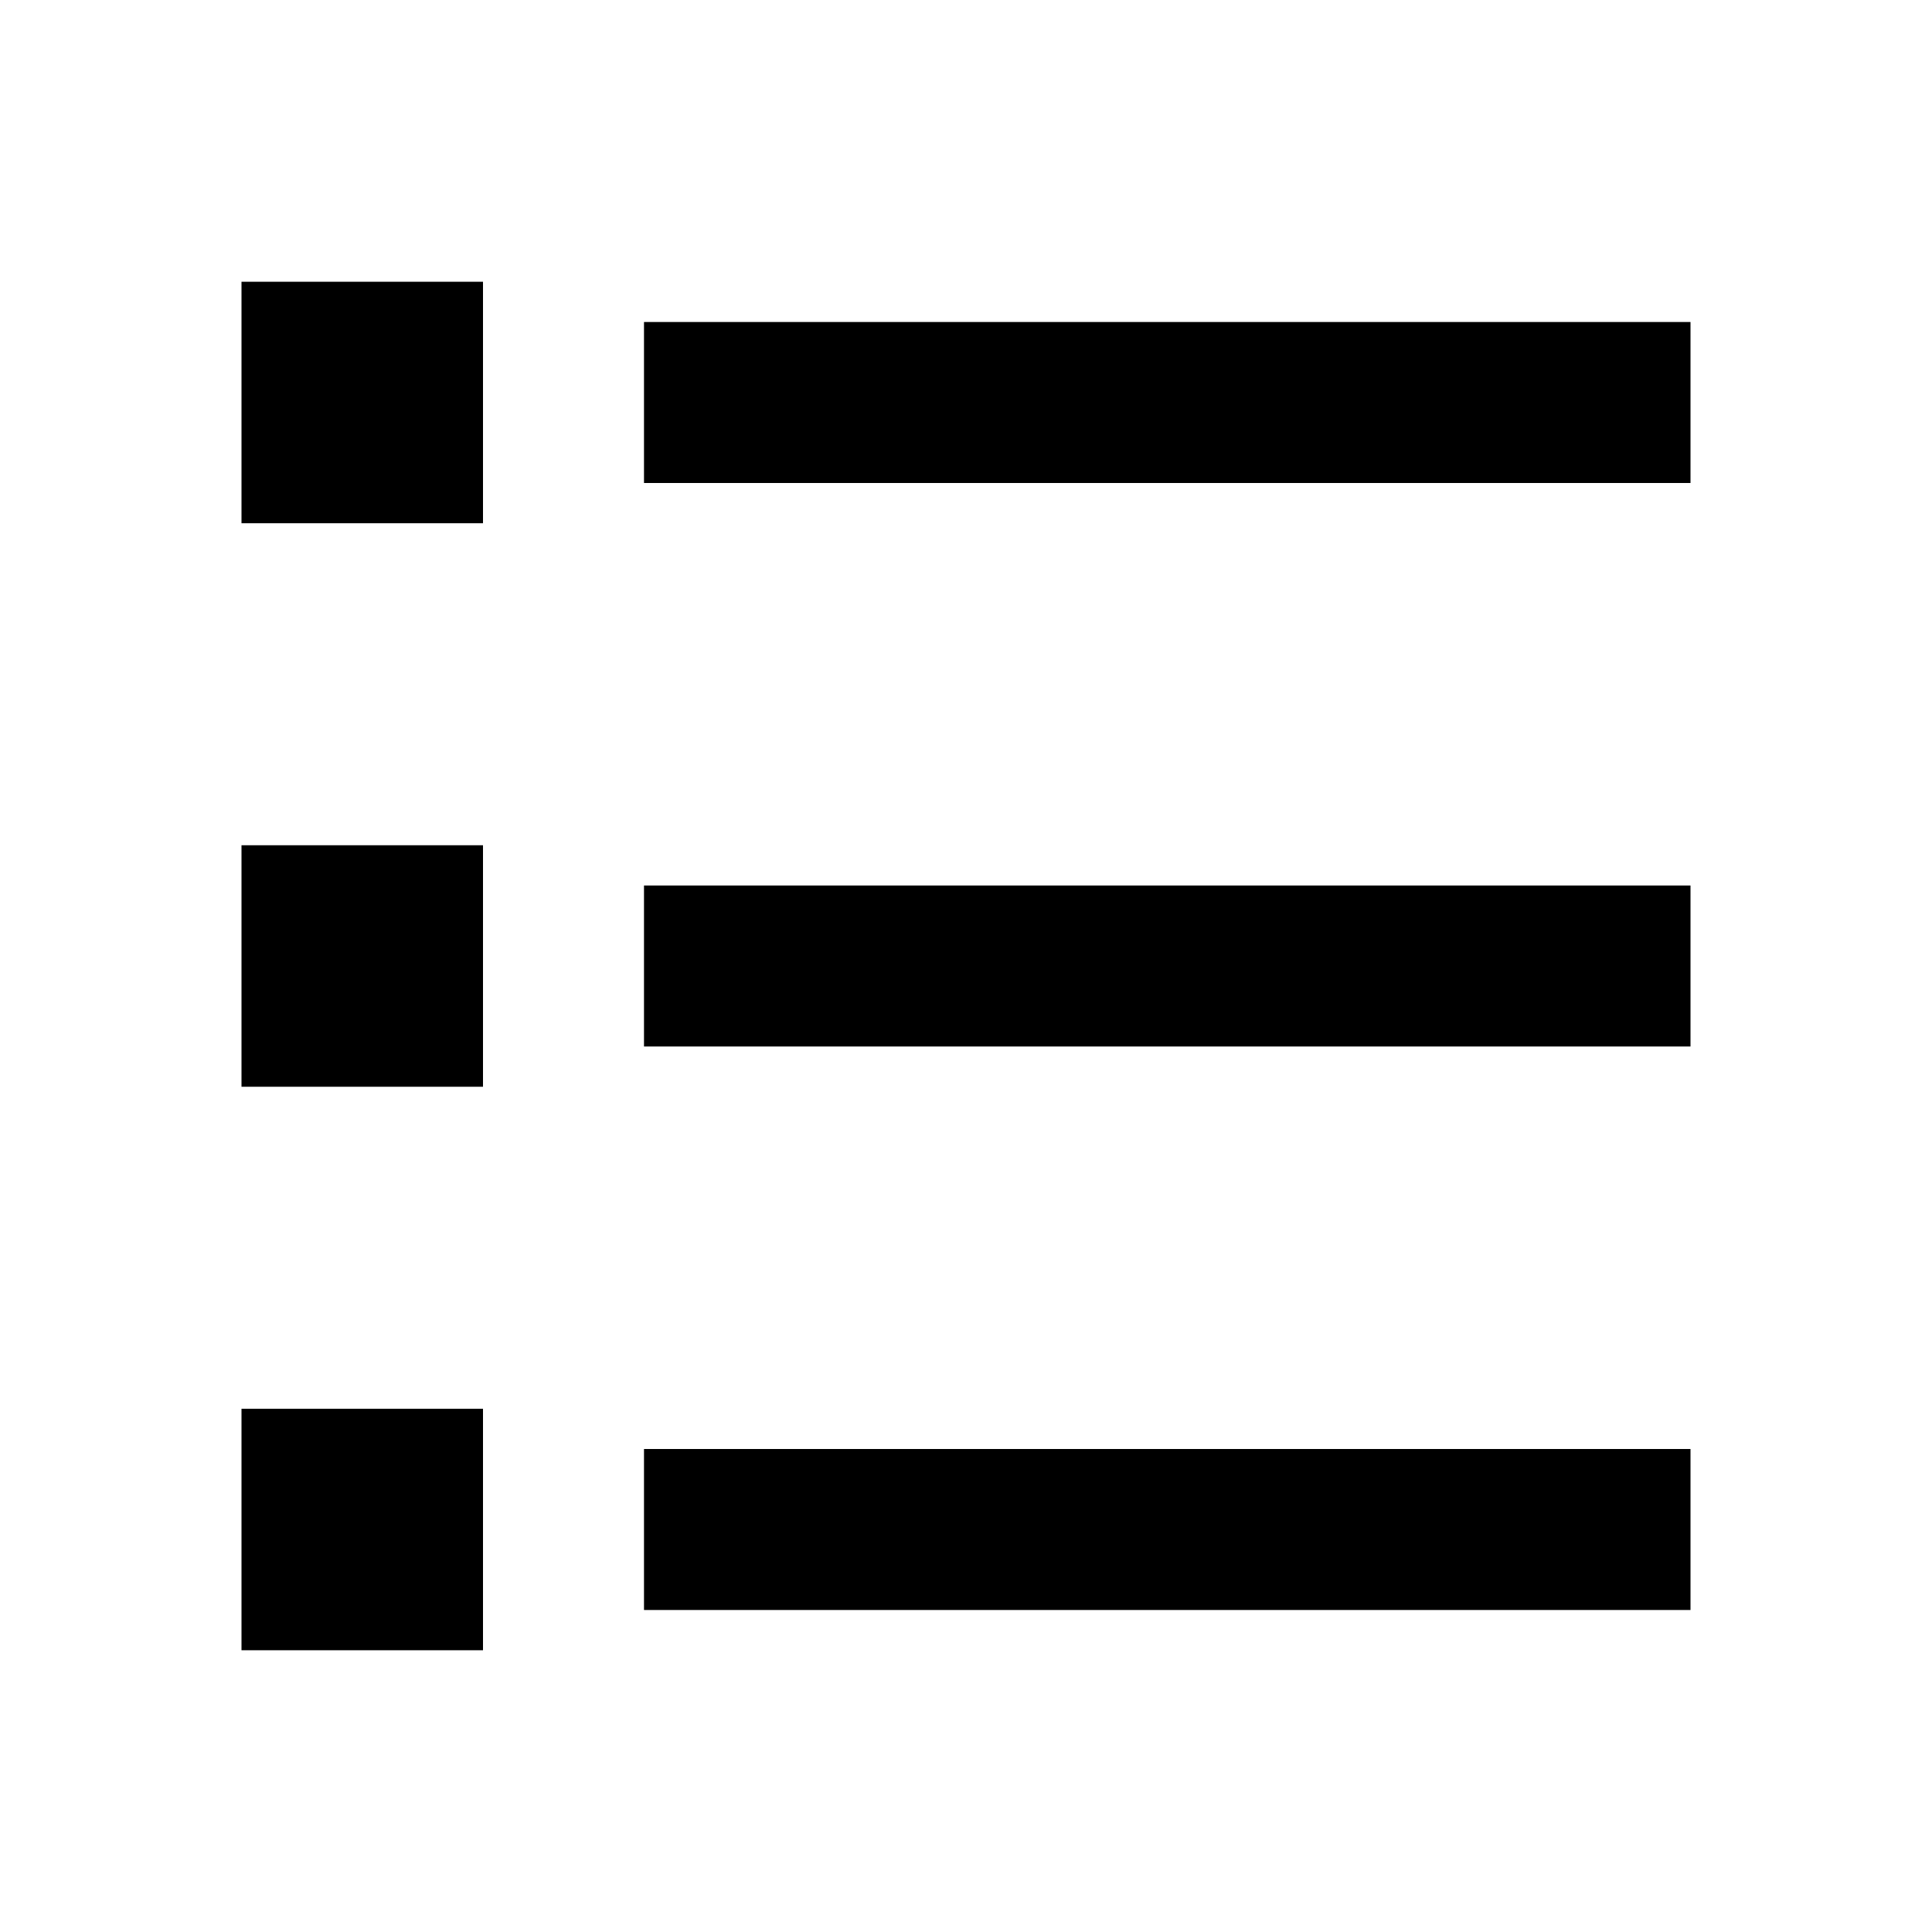
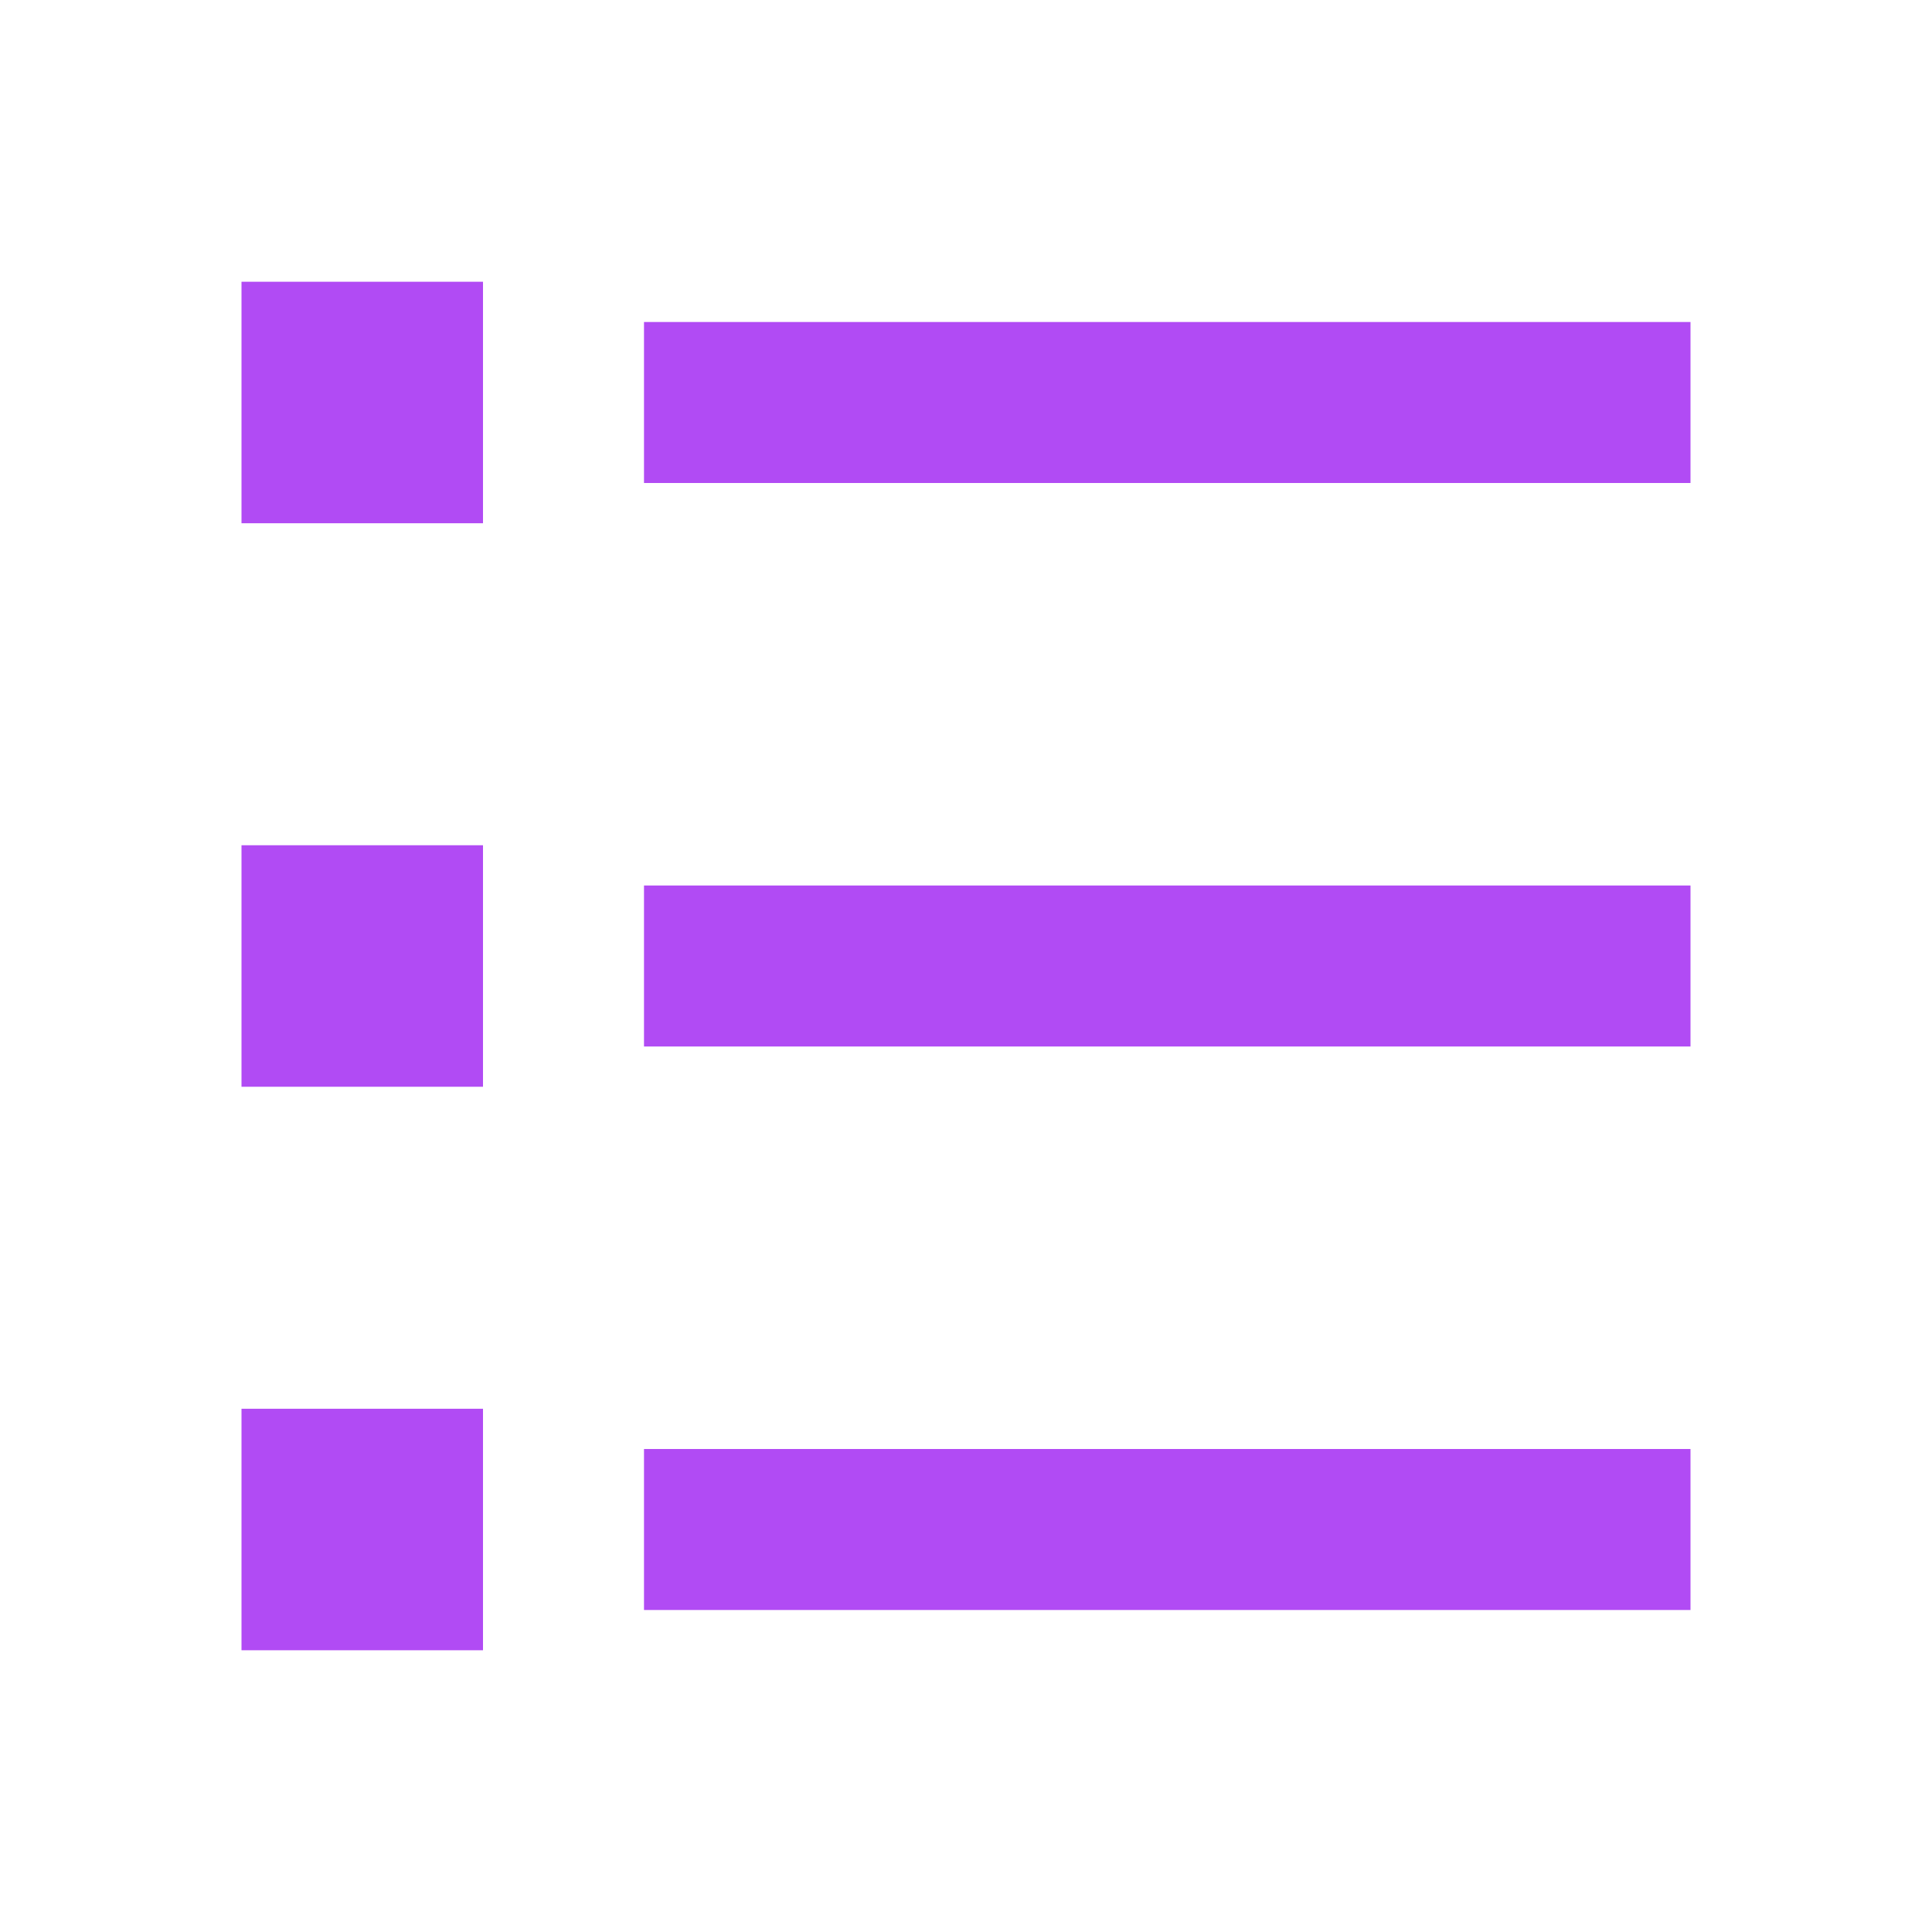
- <svg xmlns="http://www.w3.org/2000/svg" viewBox="0 0 24 24" width="20px" fill="currentColor">
+ <svg xmlns="http://www.w3.org/2000/svg" viewBox="0 0 24 24" width="20px" fill="#b14bf4">
  <path d="M8 4H21V6H8V4ZM3 3.5H6V6.5H3V3.5ZM3 10.5H6V13.5H3V10.5ZM3 17.5H6V20.5H3V17.5ZM8 11H21V13H8V11ZM8 18H21V20H8V18Z" />
</svg>
